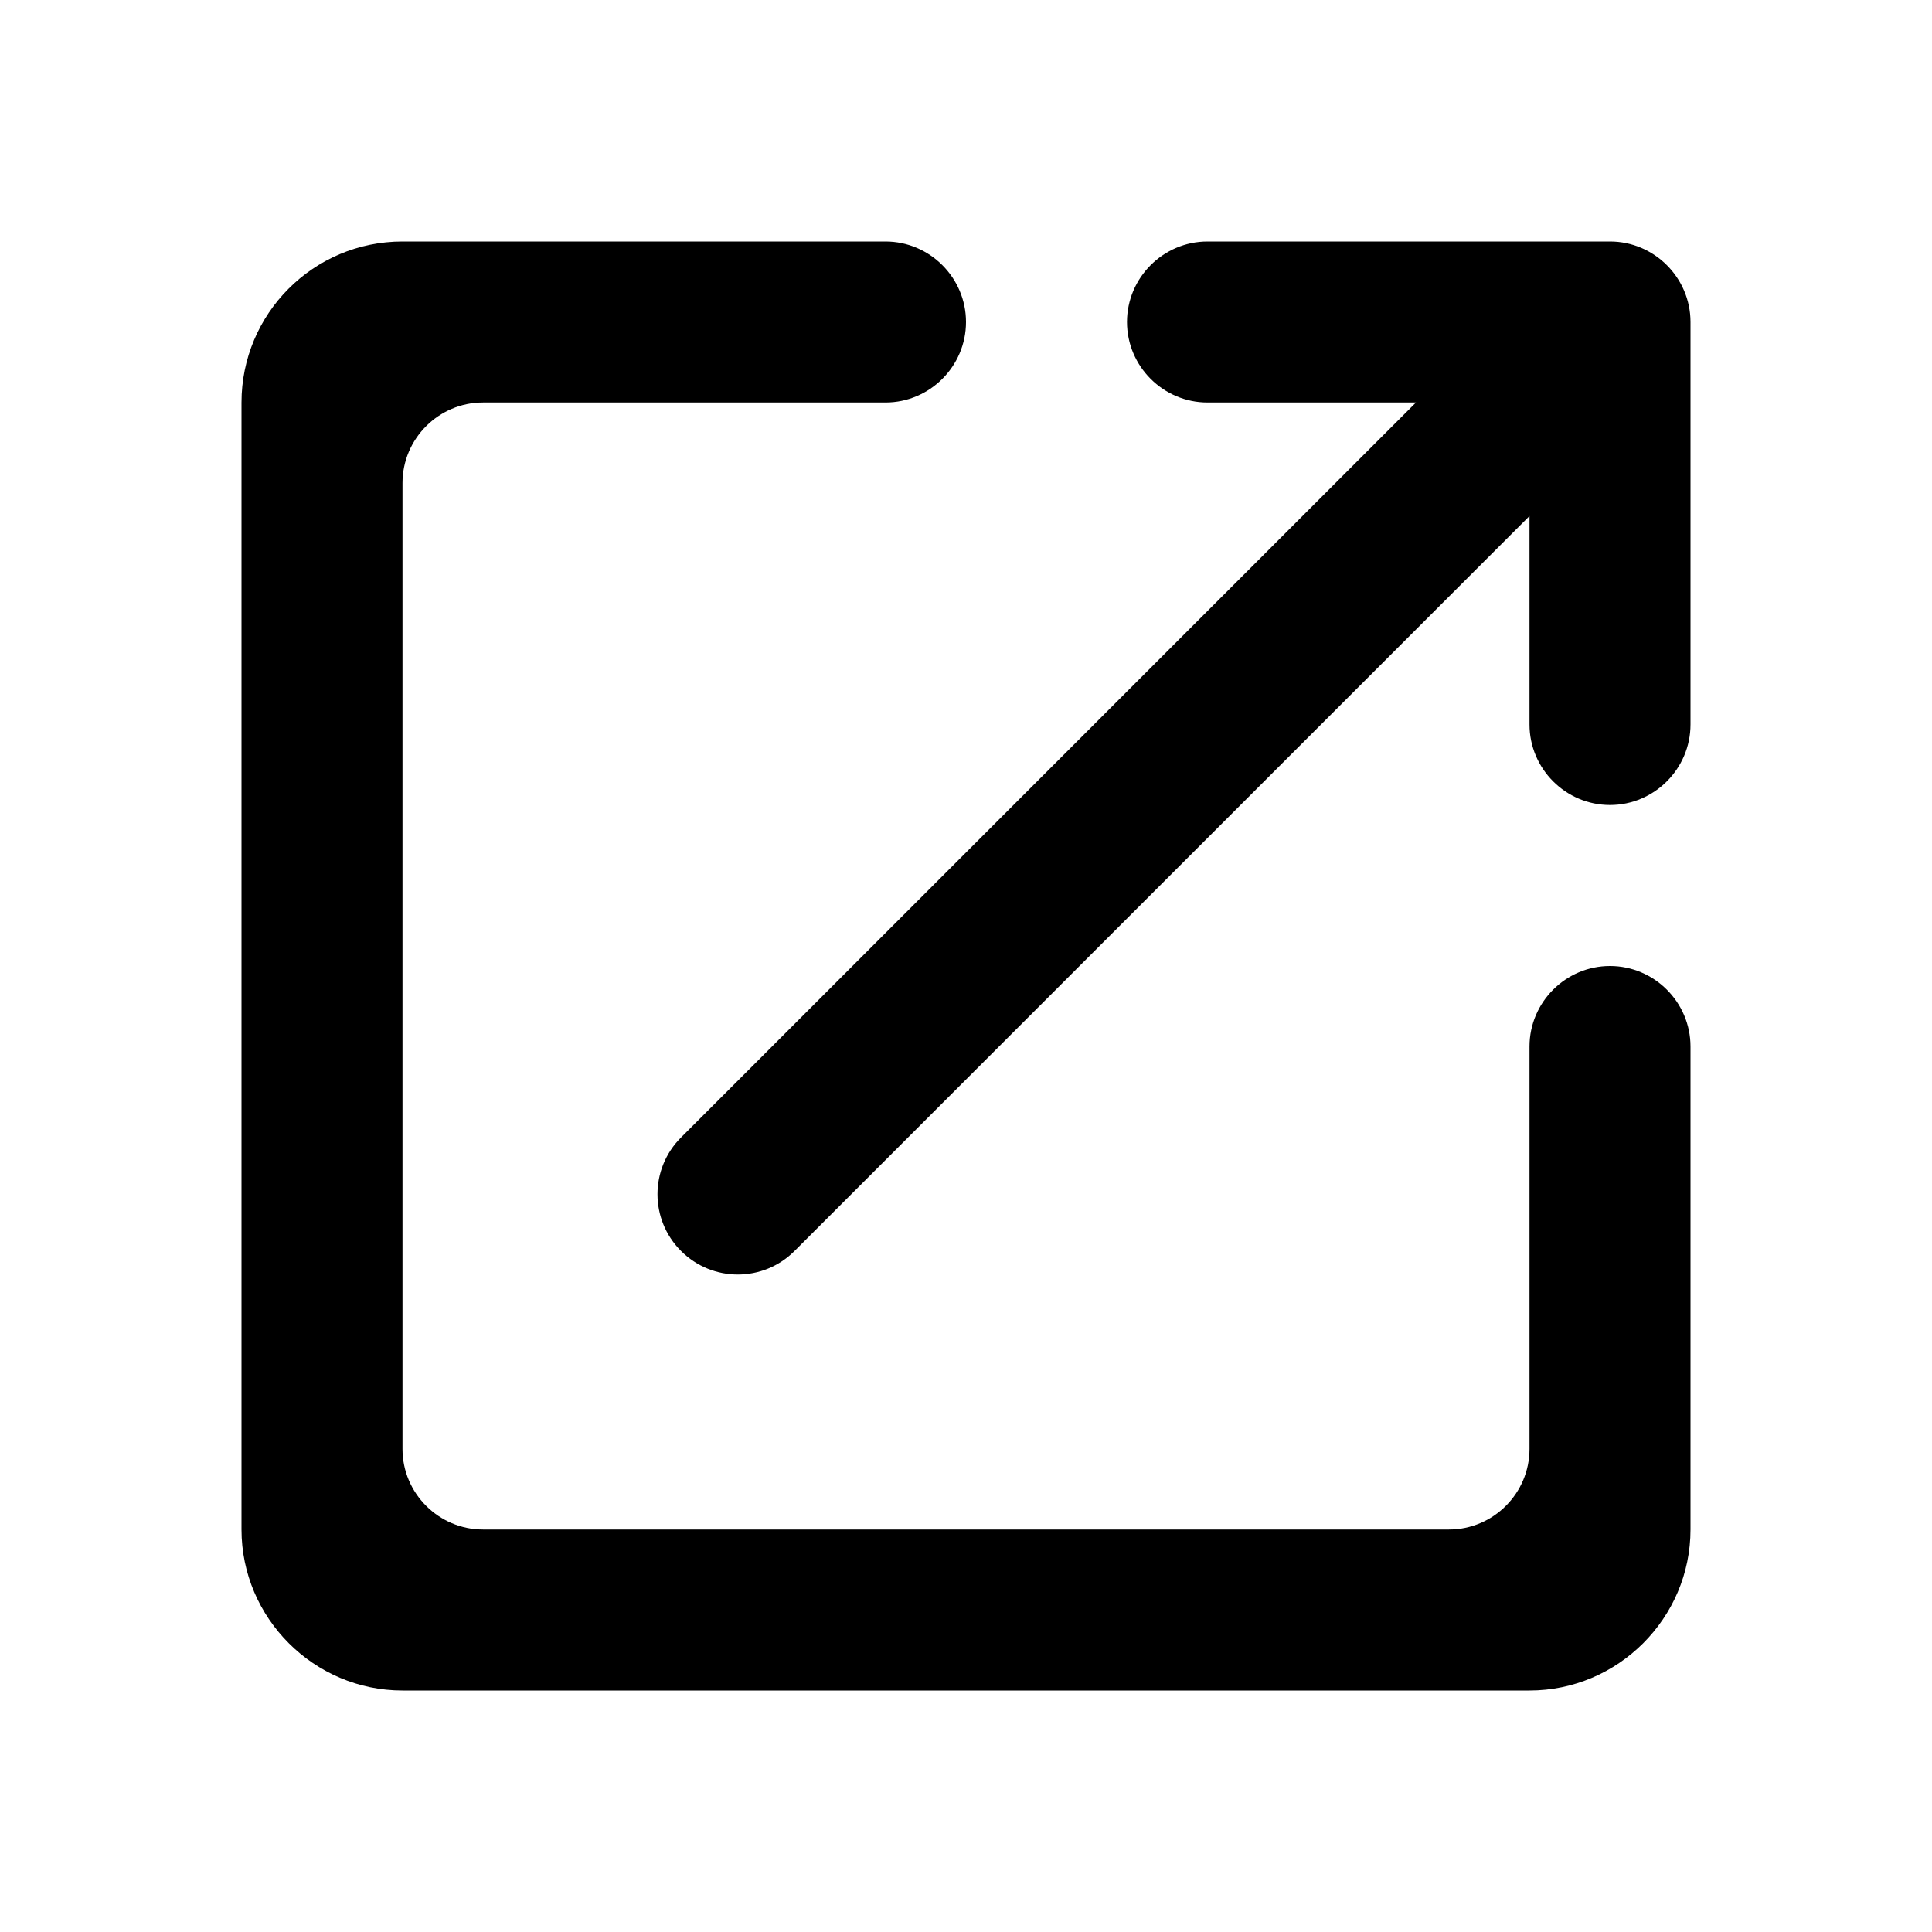
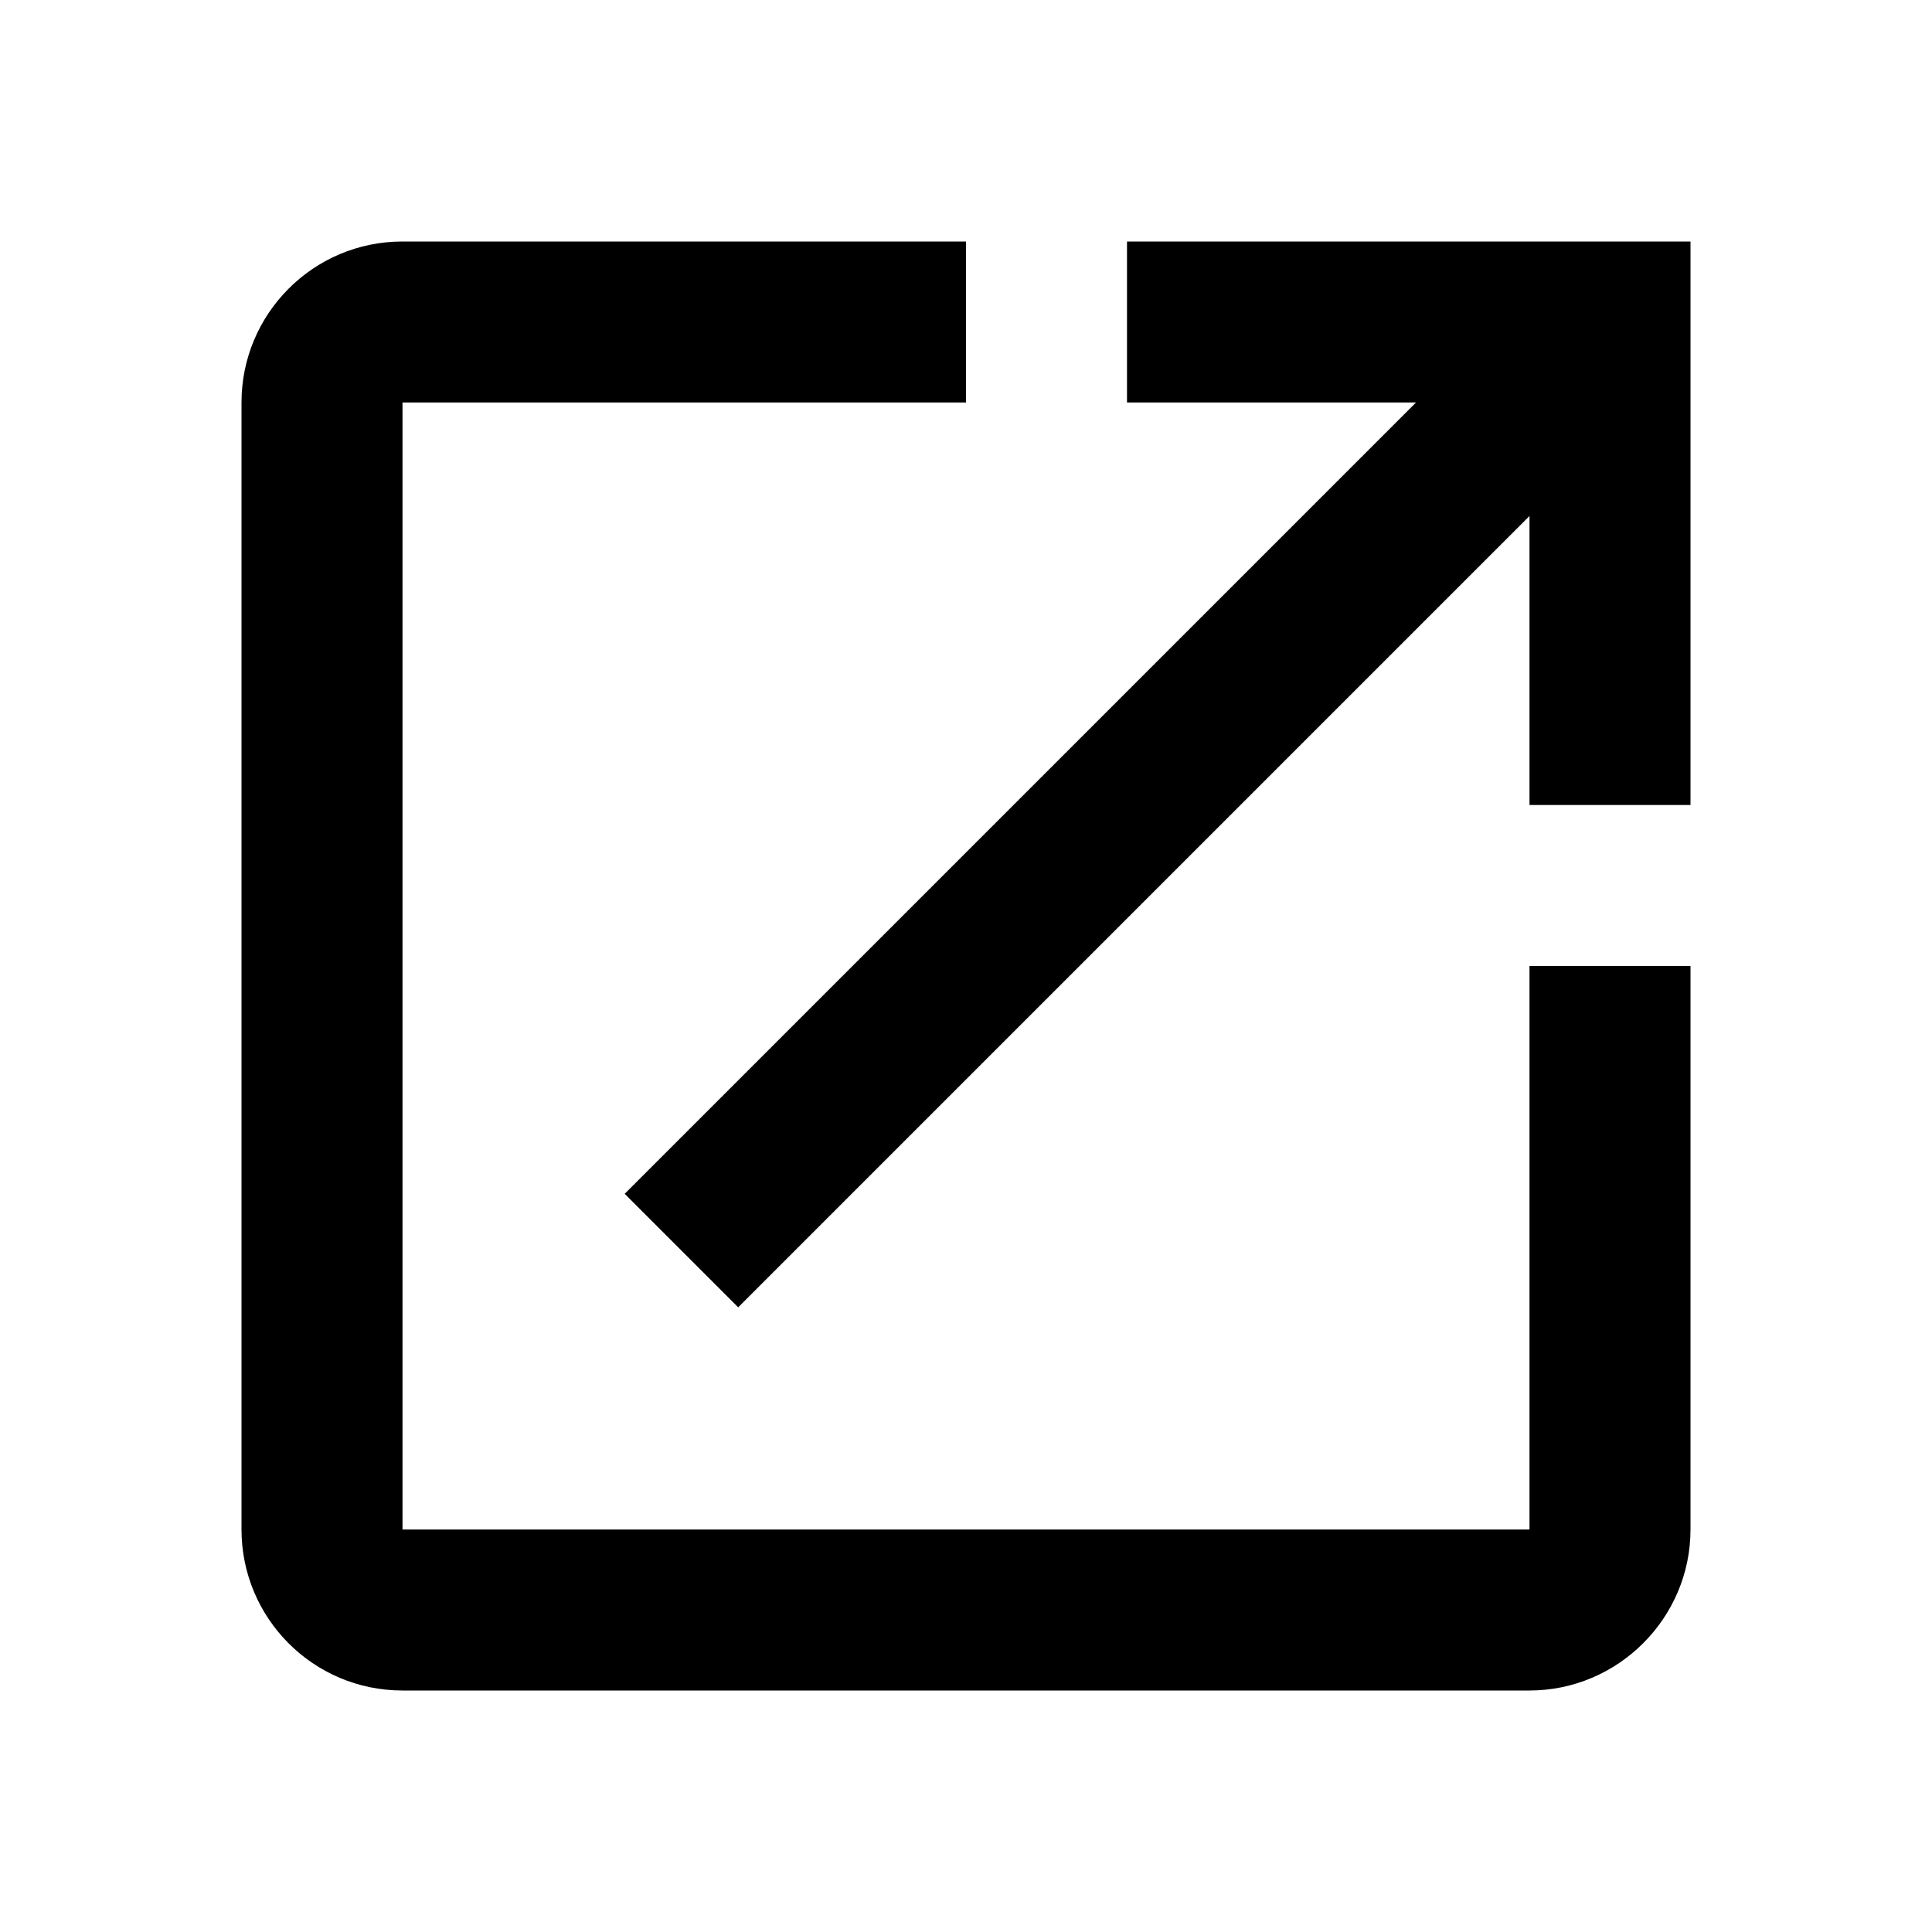
- <svg xmlns="http://www.w3.org/2000/svg" height="36px" viewBox="0 0 24 24" width="36px" fill="#000000">
+ <svg xmlns="http://www.w3.org/2000/svg" height="24px" viewBox="0 0 24 24" width="24px" fill="#000000">
  <path d="M0 0h24v24H0V0z" fill="none" />
-   <path d="M18 19H6c-.55 0-1-.45-1-1V6c0-.55.45-1 1-1h5c.55 0 1-.45 1-1s-.45-1-1-1H5c-1.11 0-2 .9-2 2v14c0 1.1.9 2 2 2h14c1.1 0 2-.9 2-2v-6c0-.55-.45-1-1-1s-1 .45-1 1v5c0 .55-.45 1-1 1zM14 4c0 .55.45 1 1 1h2.59l-9.13 9.13c-.39.39-.39 1.02 0 1.41.39.39 1.02.39 1.41 0L19 6.41V9c0 .55.45 1 1 1s1-.45 1-1V4c0-.55-.45-1-1-1h-5c-.55 0-1 .45-1 1z" />
+   <path d="M19 19H5V5h7V3H5c-1.11 0-2 .9-2 2v14c0 1.1.89 2 2 2h14c1.1 0 2-.9 2-2v-7h-2v7zM14 3v2h3.59l-9.83 9.83 1.41 1.41L19 6.41V10h2V3h-7z" />
</svg>
